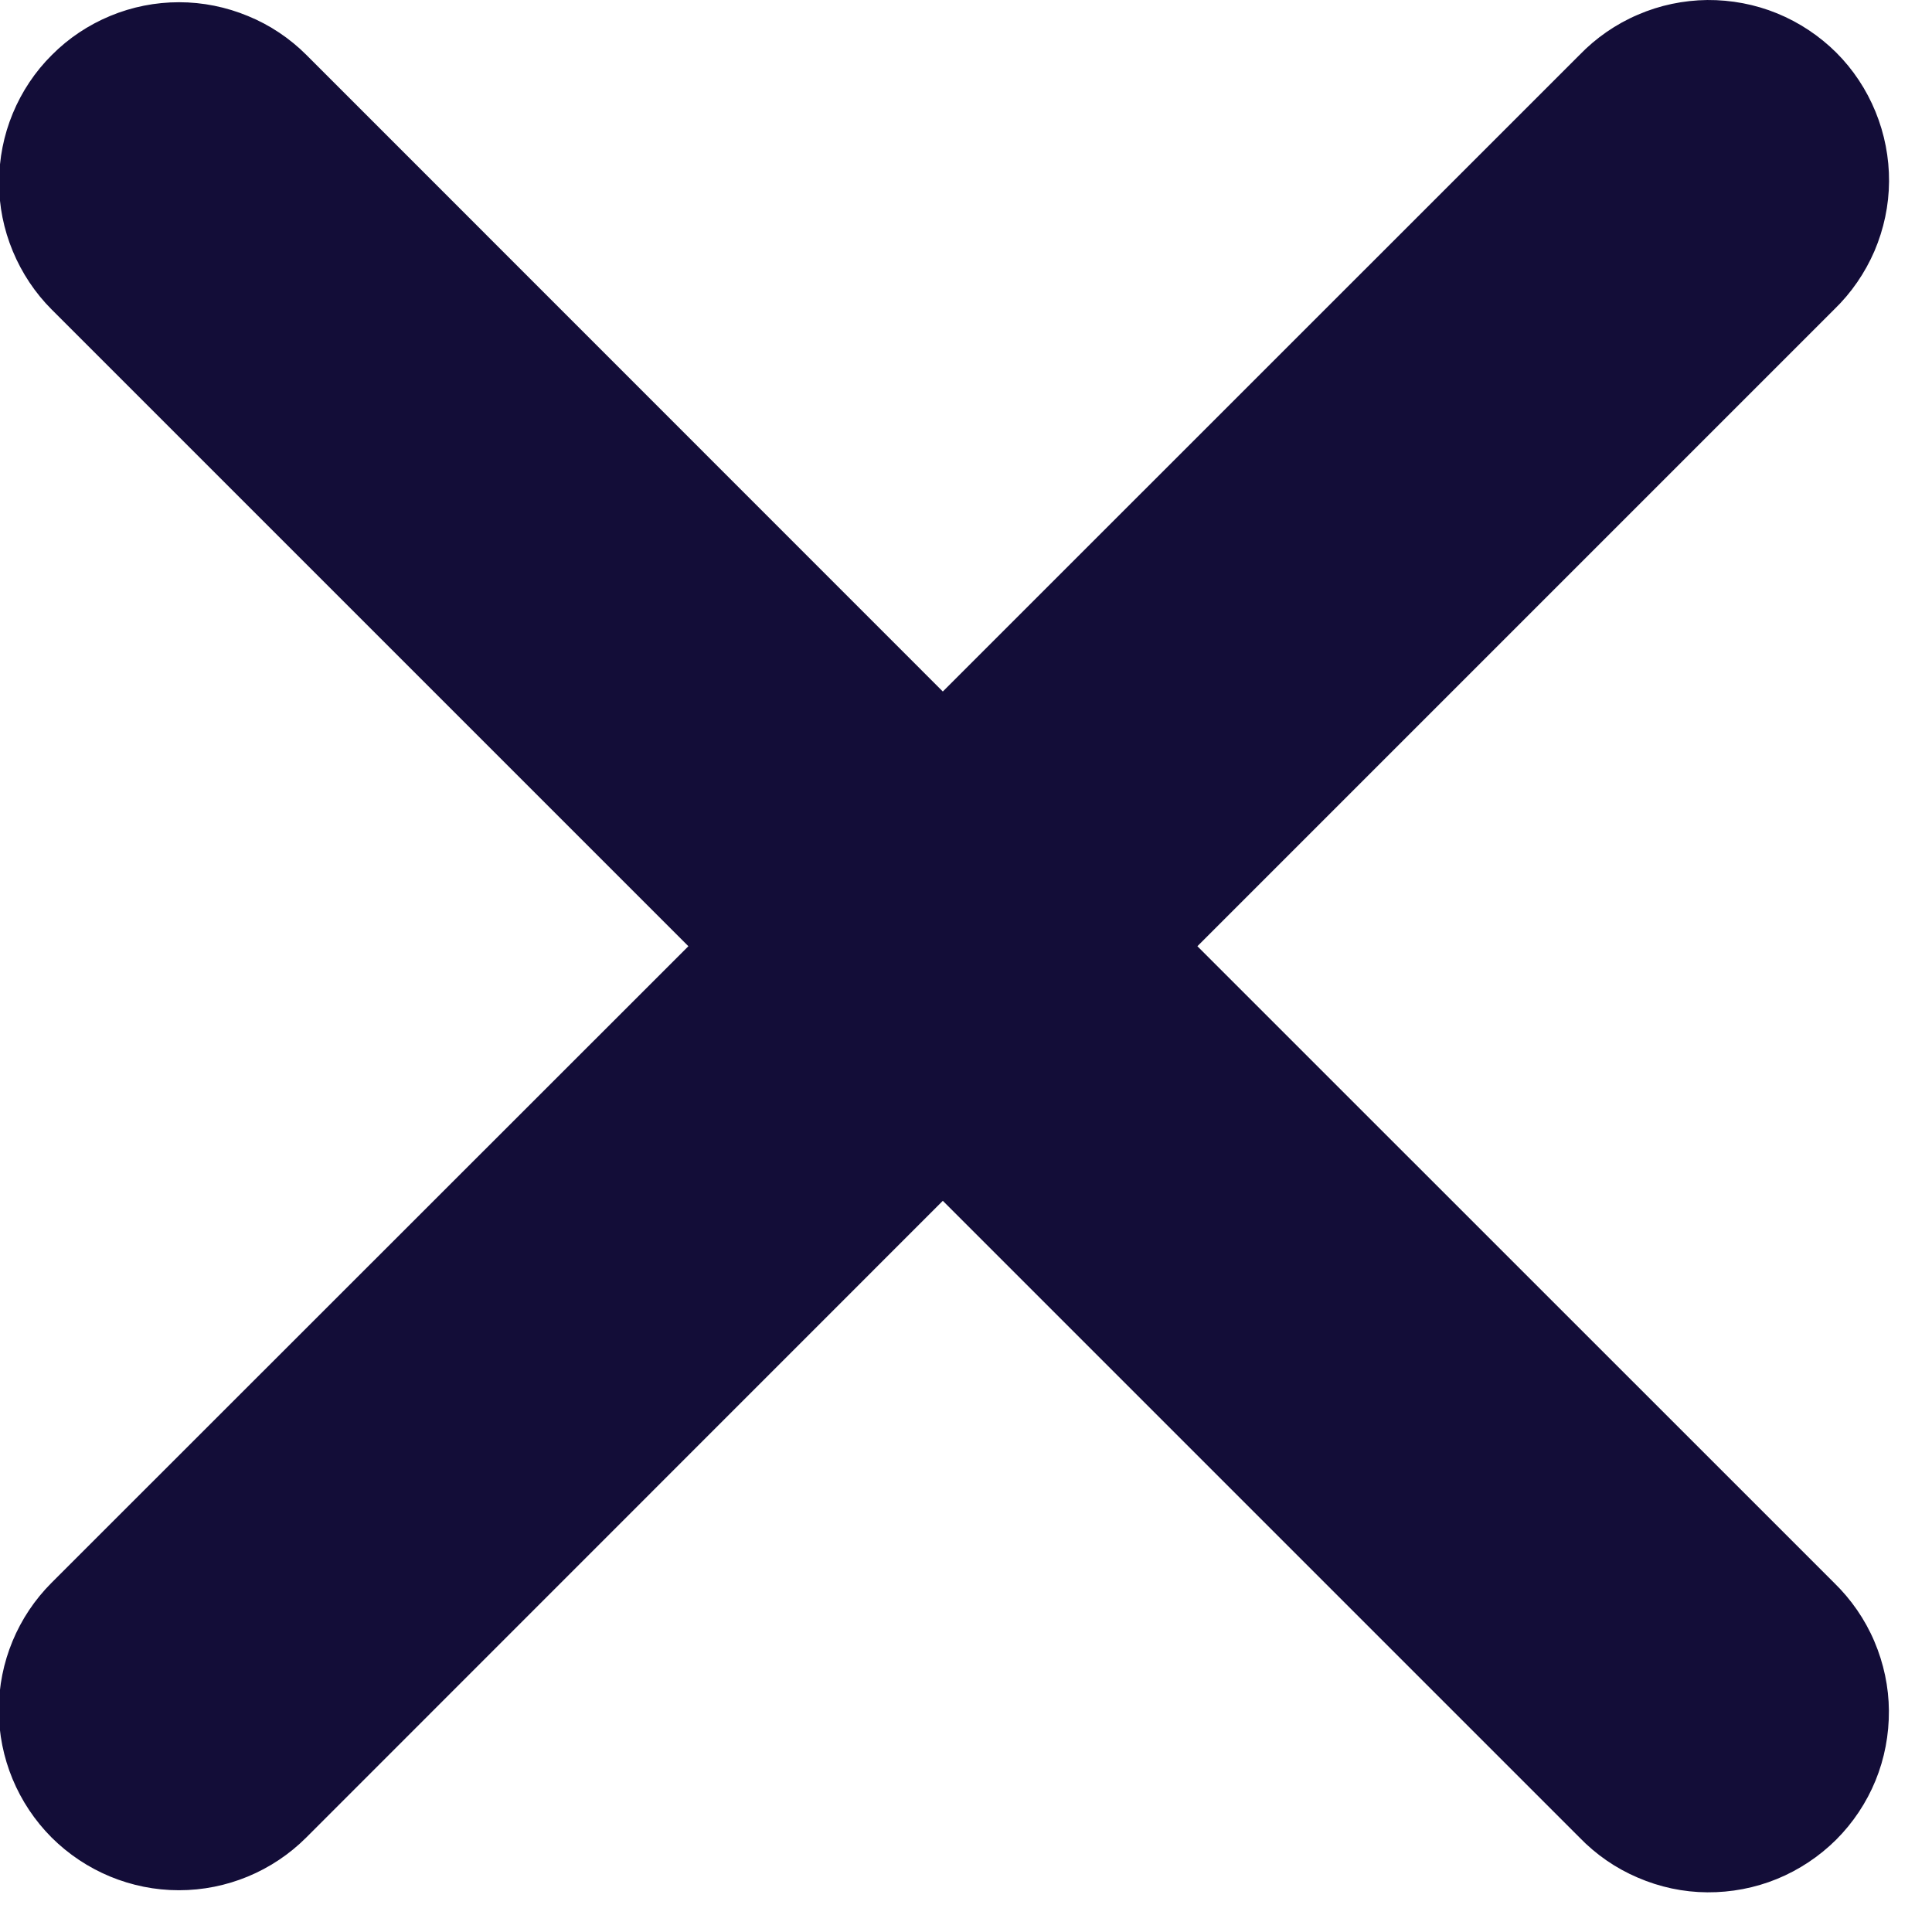
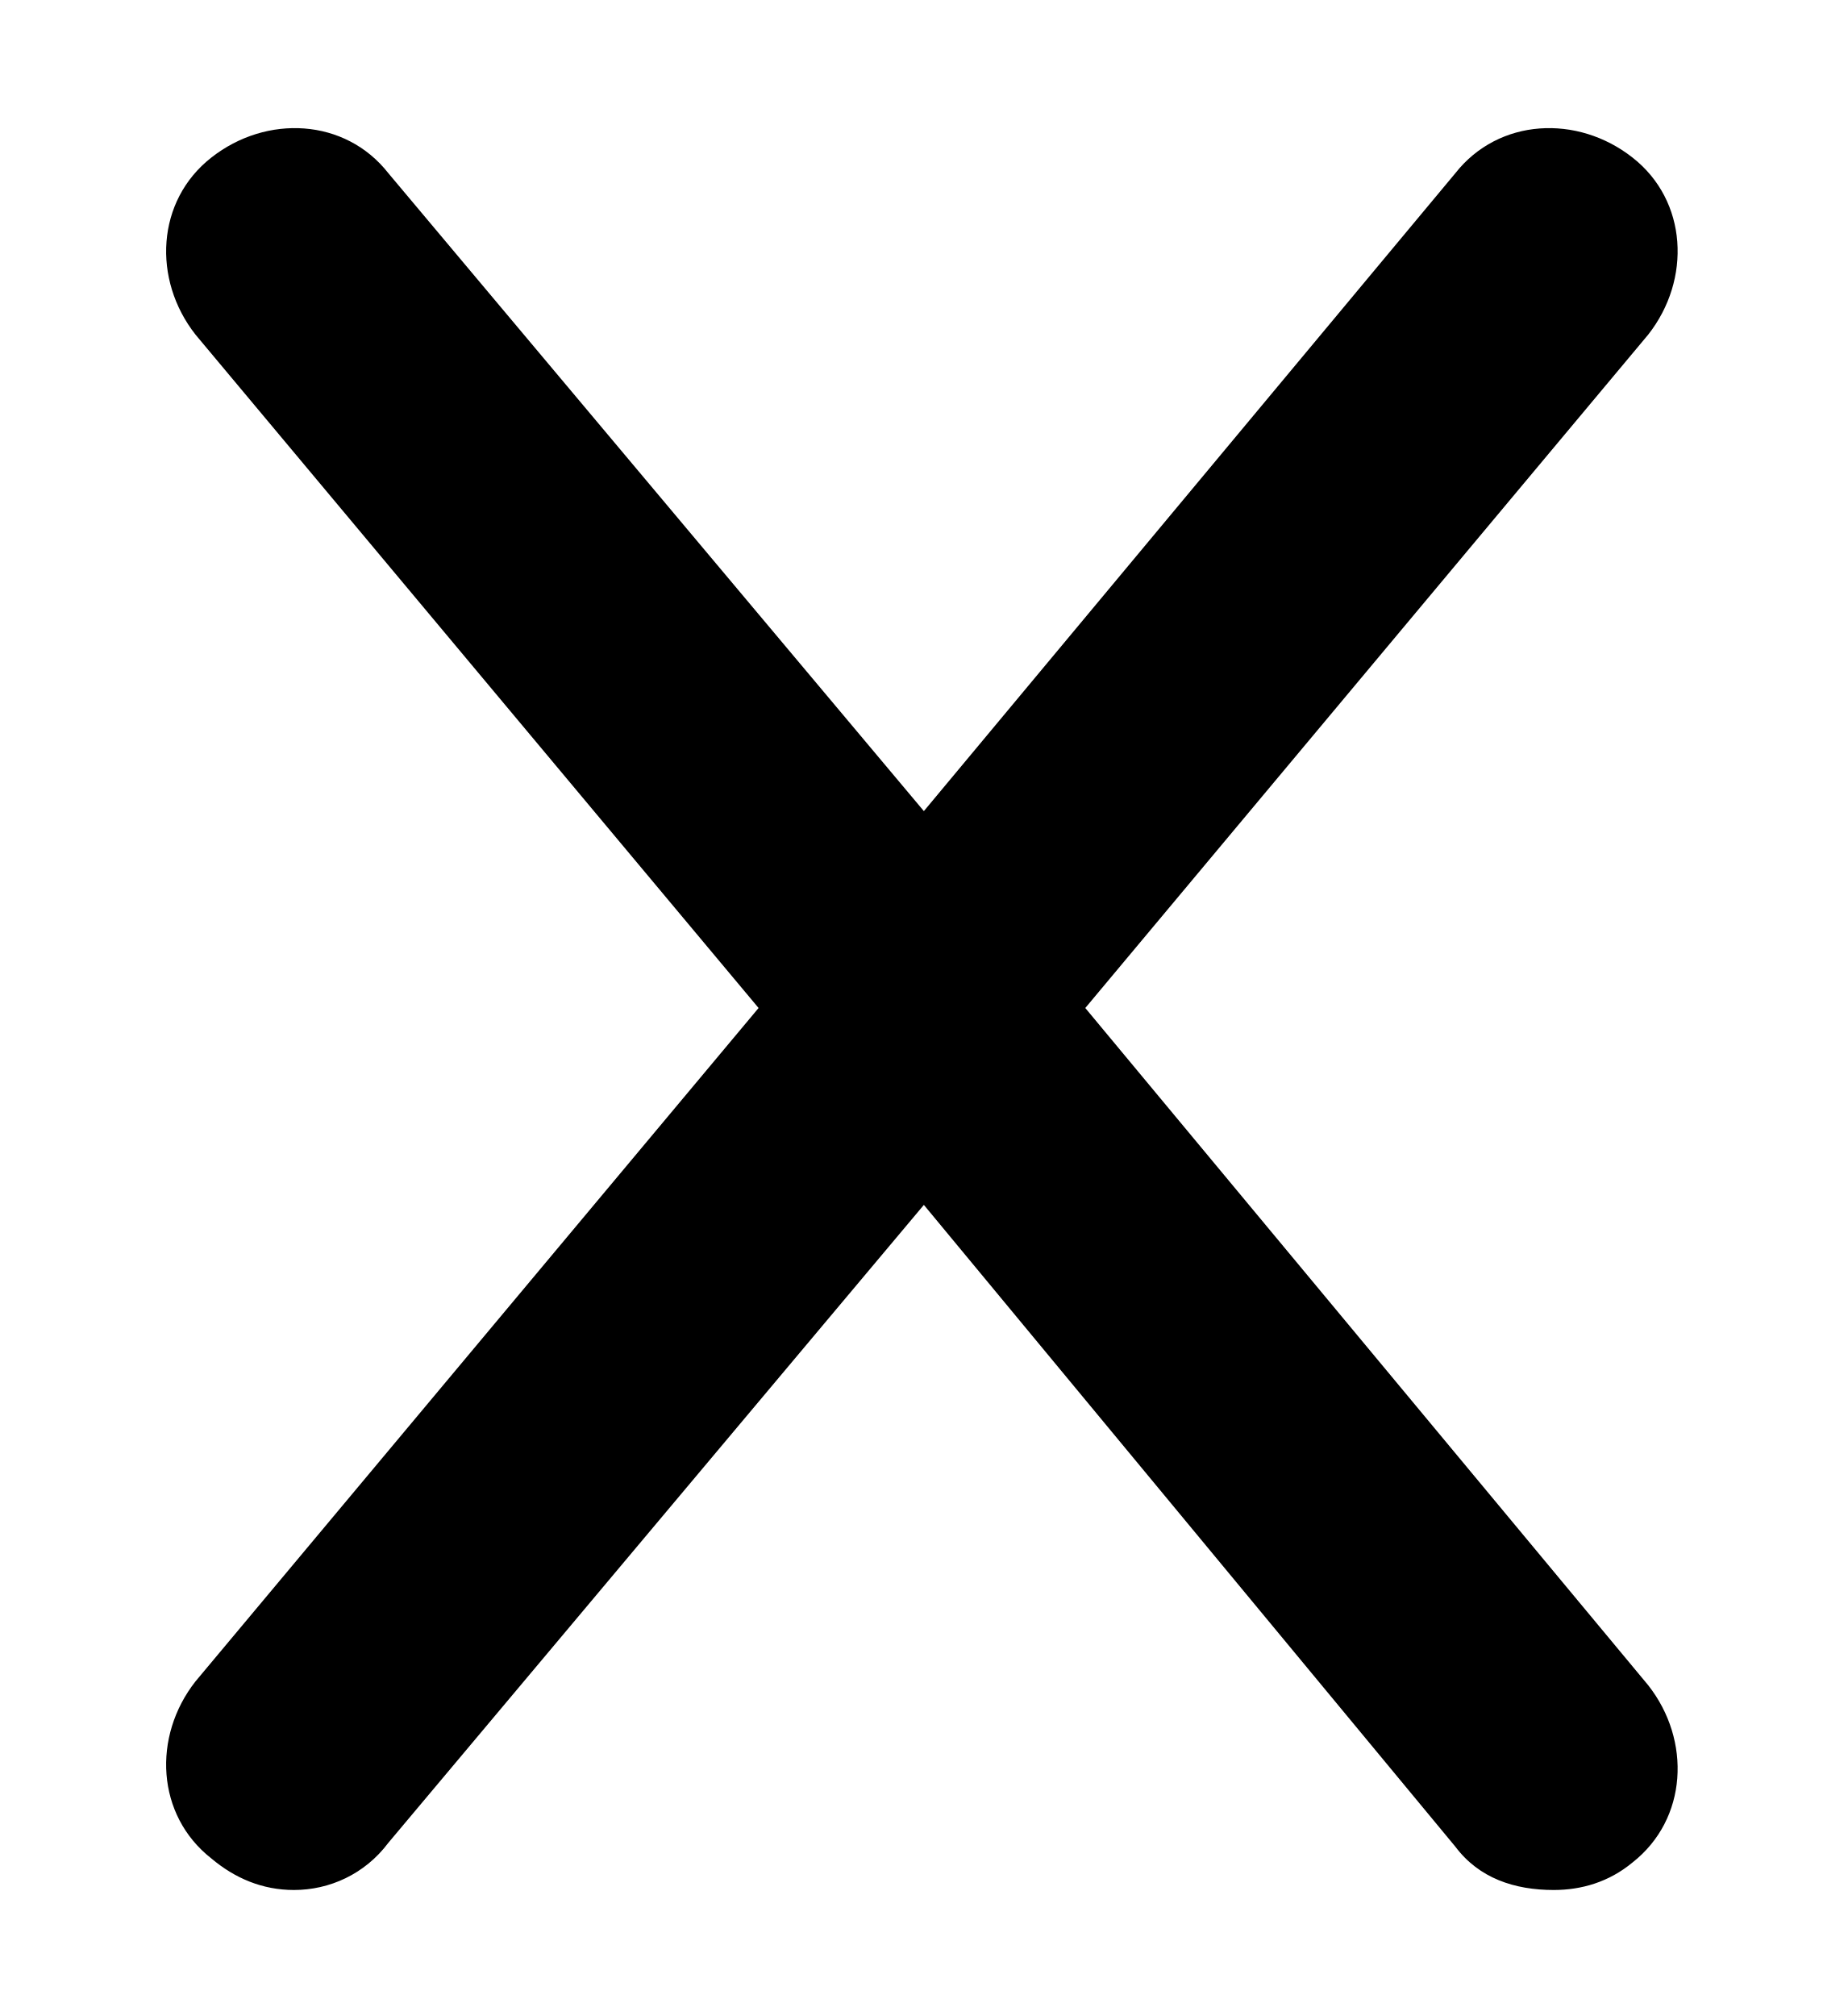
- <svg xmlns="http://www.w3.org/2000/svg" width="13" height="13" viewBox="0 0 13 13" fill="none">
-   <path fill-rule="evenodd" clip-rule="evenodd" d="M6.344 8.08L2.061 12.364C1.834 12.591 1.526 12.719 1.204 12.719C0.883 12.719 0.575 12.591 0.347 12.364C0.12 12.136 -0.008 11.828 -0.008 11.507C-0.008 11.185 0.12 10.877 0.347 10.65L4.632 6.367L0.348 2.083C0.236 1.971 0.147 1.837 0.086 1.69C0.025 1.543 -0.007 1.386 -0.006 1.227C-0.006 1.067 0.025 0.91 0.086 0.763C0.147 0.616 0.236 0.482 0.349 0.37C0.461 0.257 0.595 0.168 0.742 0.107C0.889 0.046 1.046 0.015 1.205 0.015C1.365 0.015 1.522 0.047 1.669 0.108C1.816 0.168 1.95 0.258 2.062 0.37L6.344 4.653L10.628 0.37C10.739 0.255 10.873 0.162 11.021 0.099C11.168 0.035 11.328 0.002 11.488 5.08063e-05C11.649 -0.001 11.809 0.029 11.958 0.09C12.107 0.151 12.242 0.241 12.356 0.354C12.47 0.468 12.559 0.603 12.62 0.752C12.681 0.901 12.712 1.061 12.711 1.221C12.71 1.382 12.676 1.541 12.613 1.689C12.549 1.837 12.457 1.971 12.341 2.083L8.057 6.367L12.341 10.65C12.456 10.762 12.549 10.896 12.612 11.044C12.675 11.192 12.709 11.351 12.71 11.511C12.711 11.672 12.681 11.832 12.62 11.981C12.559 12.13 12.469 12.265 12.355 12.379C12.241 12.492 12.106 12.582 11.957 12.643C11.808 12.704 11.648 12.734 11.488 12.733C11.327 12.732 11.168 12.698 11.02 12.634C10.872 12.571 10.739 12.479 10.627 12.363L6.344 8.08Z" fill="#130D38" />
+ <svg xmlns="http://www.w3.org/2000/svg" width="11" height="12" viewBox="0 0 11 12" fill="none">
+   <path d="M9.812 10.031C10.07 10.359 10.047 10.828 9.719 11.086C9.578 11.203 9.414 11.25 9.25 11.25C9.016 11.25 8.805 11.18 8.664 10.992L5.5 7.172L2.312 10.969C2.172 11.156 1.961 11.25 1.75 11.25C1.562 11.25 1.398 11.18 1.258 11.062C0.93 10.805 0.906 10.336 1.164 10.008L4.516 6L1.164 1.992C0.906 1.664 0.93 1.195 1.258 0.938C1.586 0.68 2.055 0.703 2.312 1.031L5.5 4.828L8.664 1.031C8.922 0.703 9.391 0.68 9.719 0.938C10.047 1.195 10.07 1.664 9.812 1.992L6.461 6L9.812 10.031Z" fill="currentColor" />
</svg>
